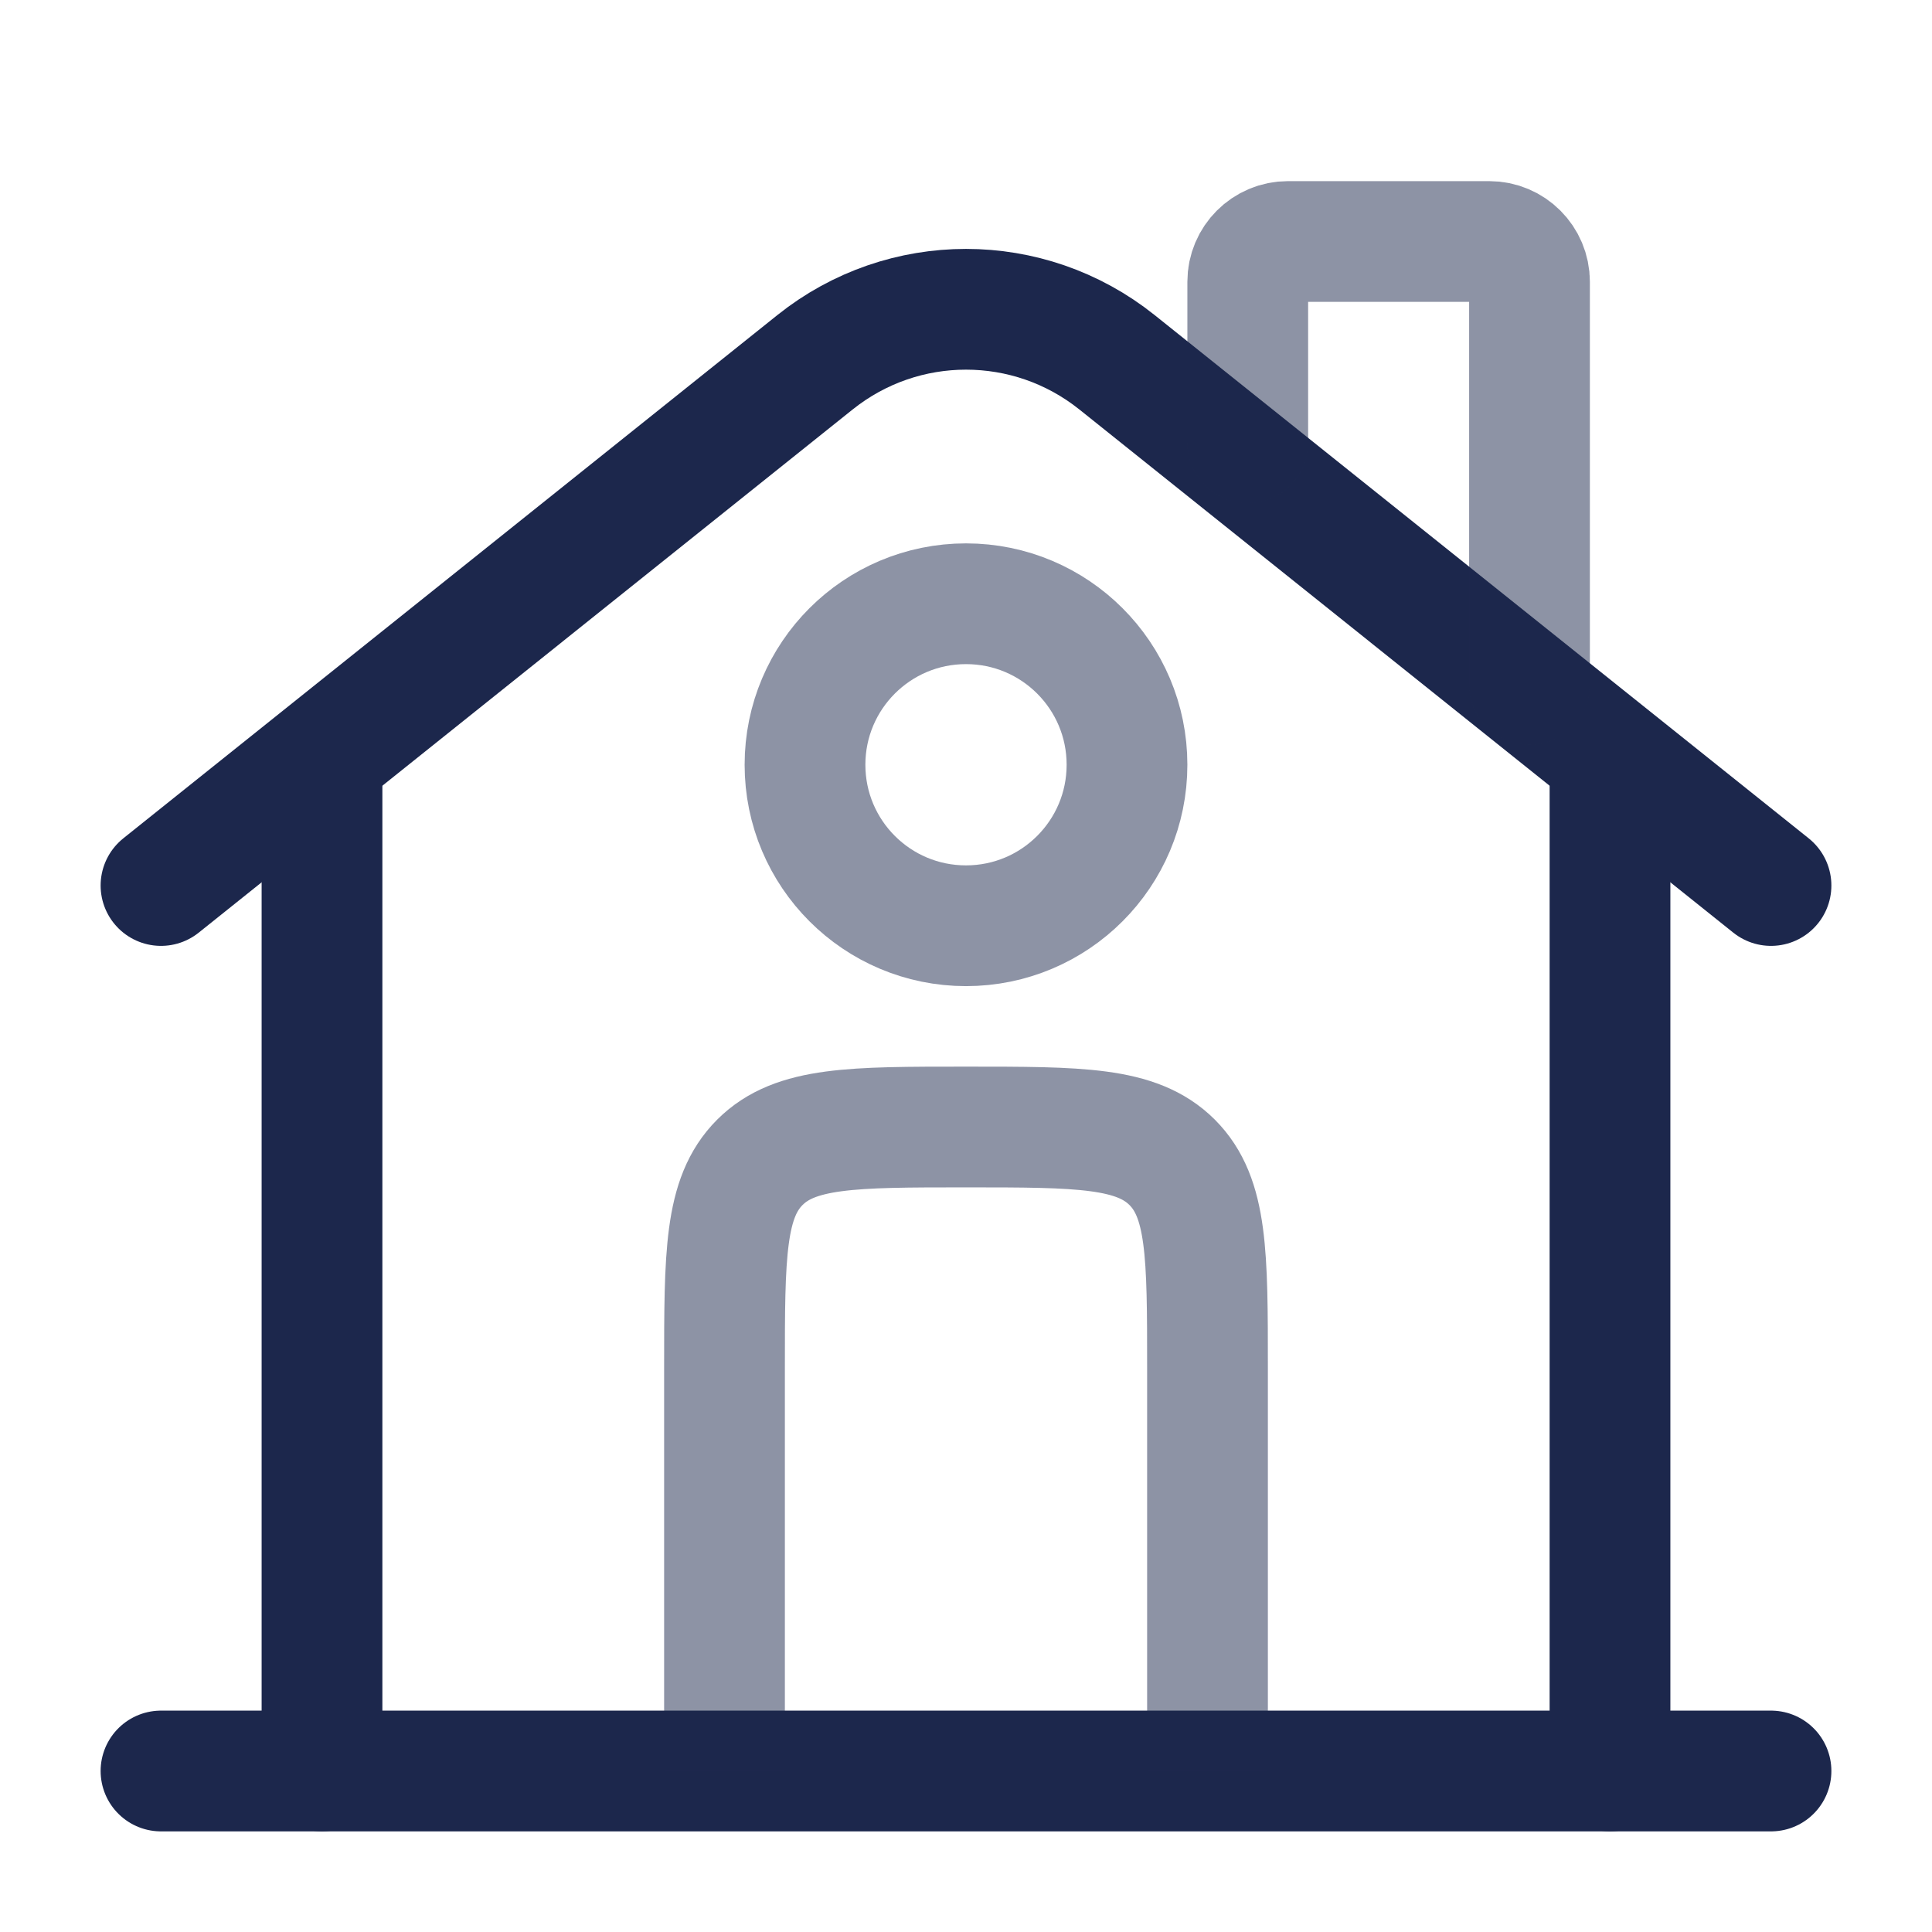
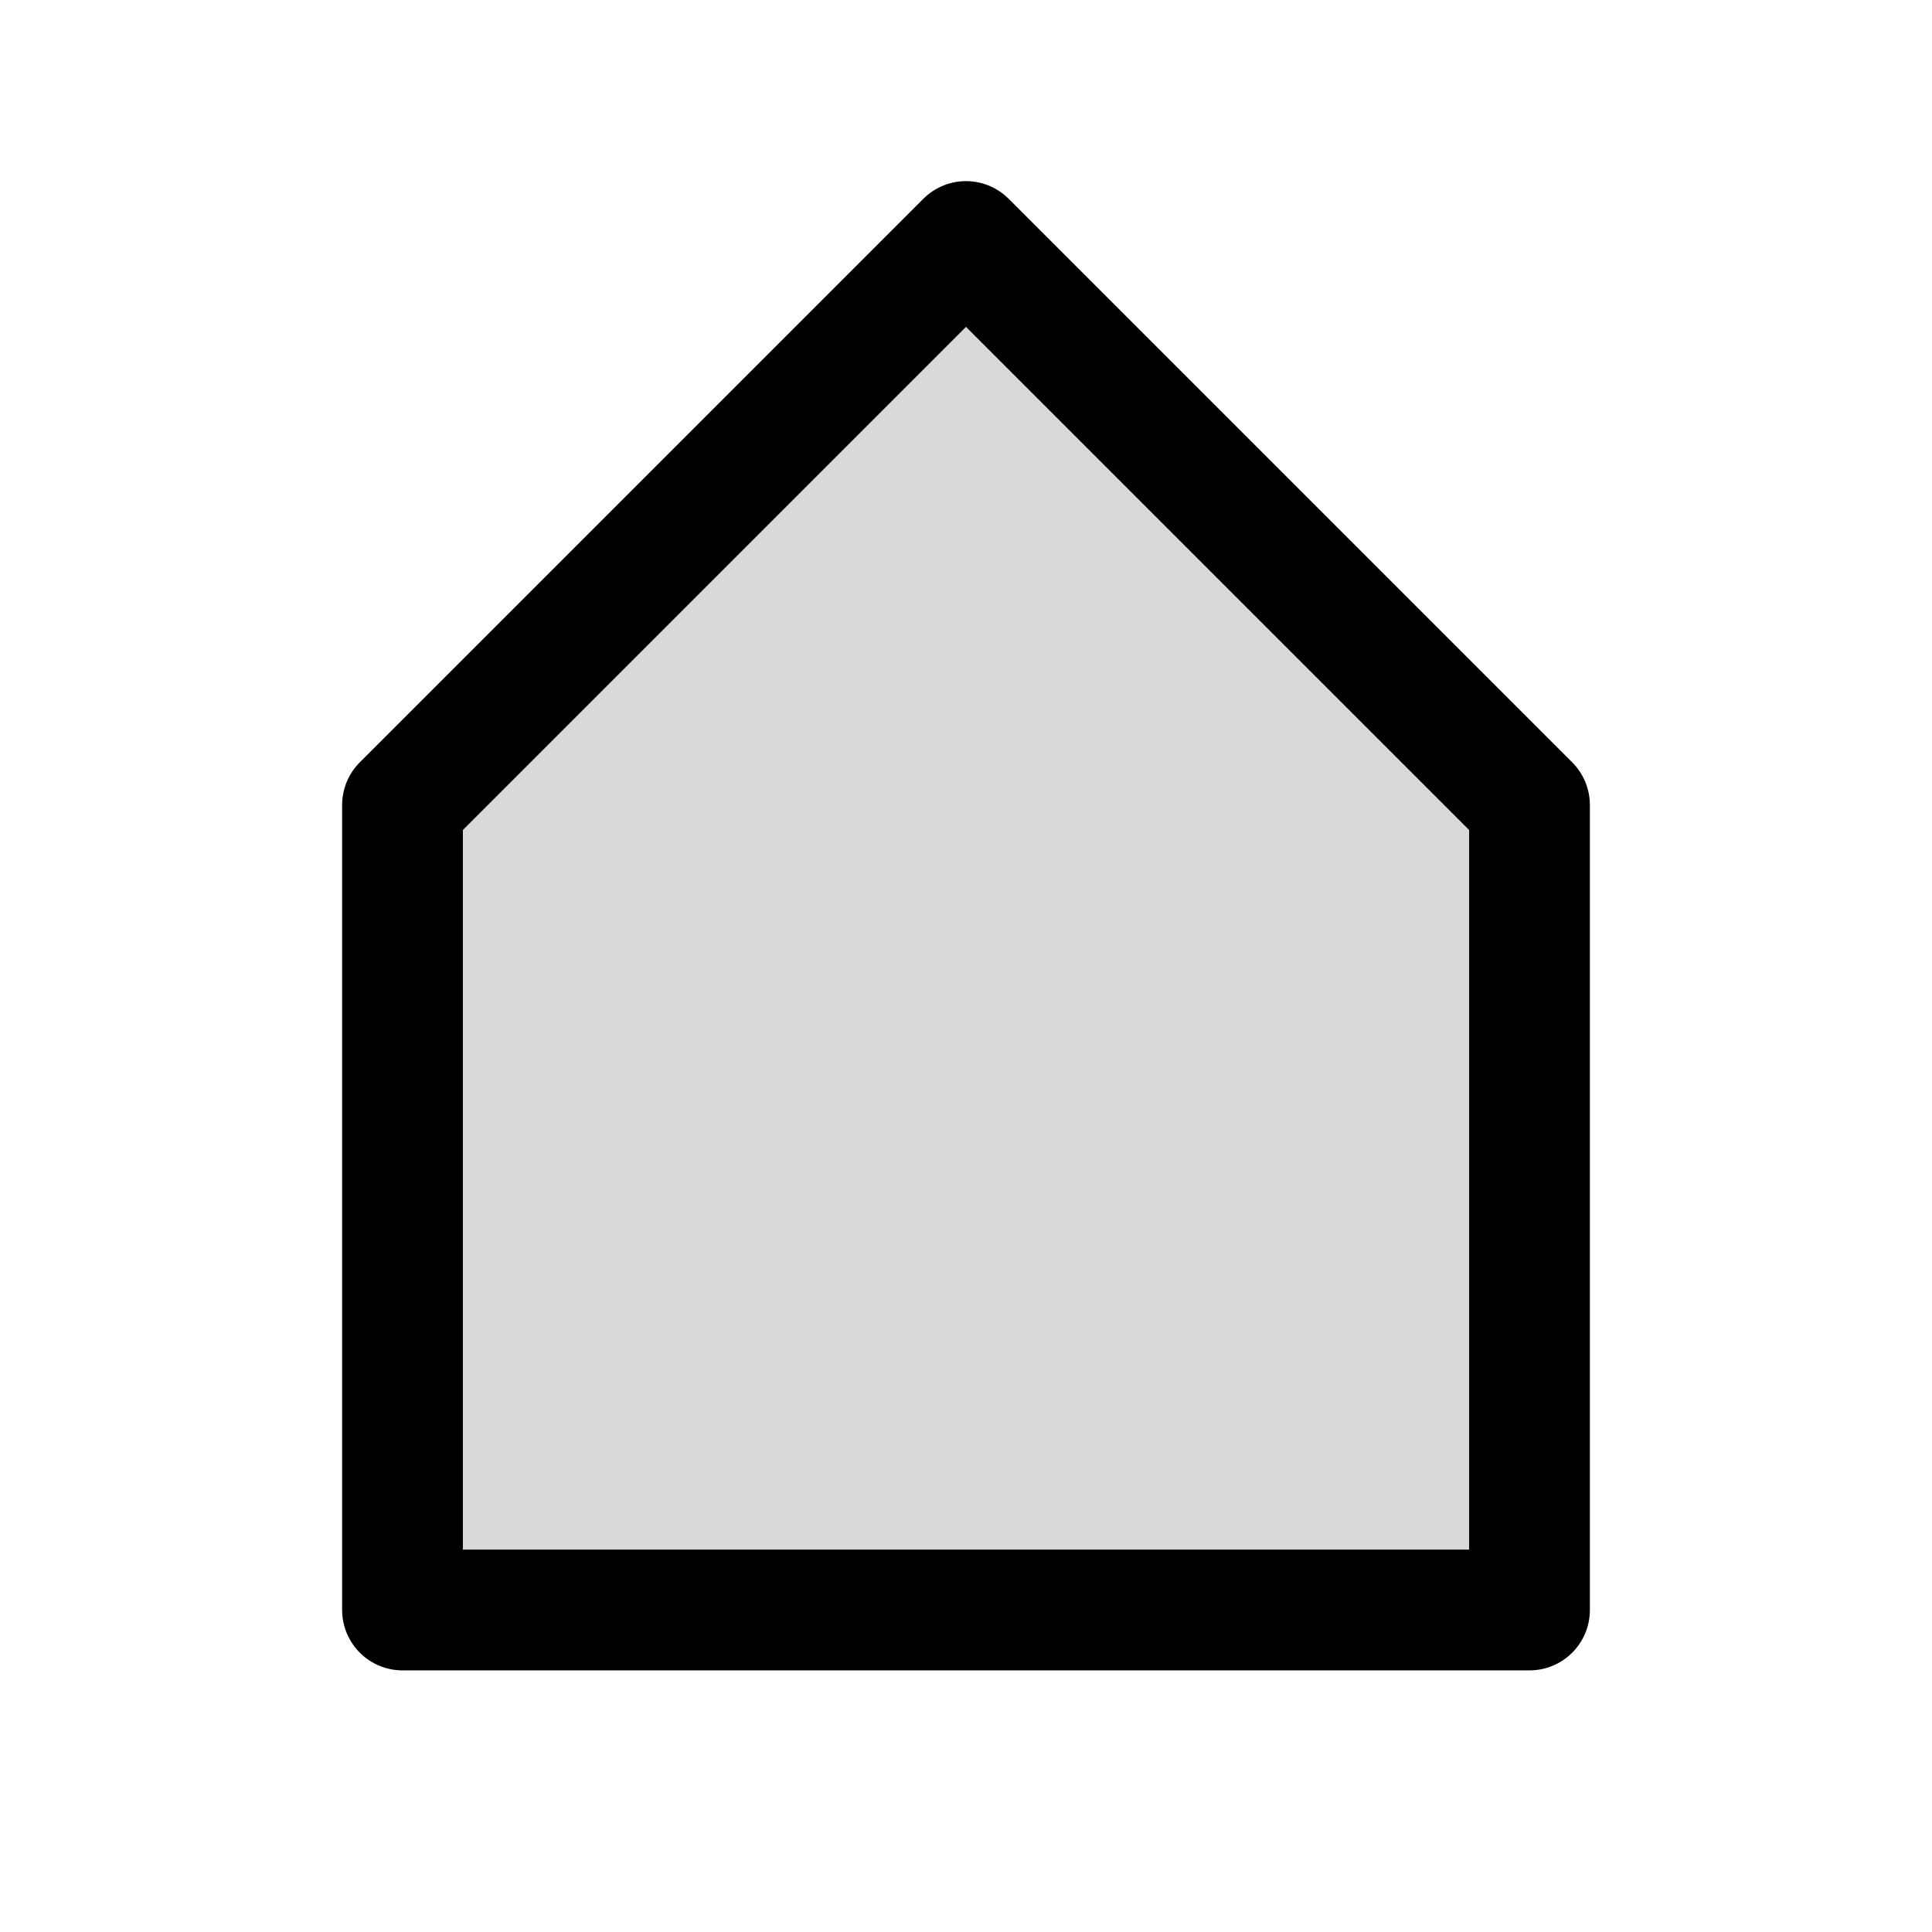
<svg xmlns="http://www.w3.org/2000/svg" width="800px" height="800px" viewBox="0 0 24 24" fill="none">
-   <path d="M22 22L2 22" stroke="#1C274C" stroke-width="1.5" stroke-linecap="round" />
-   <path d="M2 11L10.126 4.499C11.222 3.623 12.778 3.623 13.874 4.499L22 11" stroke="#1C274C" stroke-width="1.5" stroke-linecap="round" />
-   <path opacity="0.5" d="M15.5 5.5V3.5C15.5 3.224 15.724 3 16 3H18.5C18.776 3 19 3.224 19 3.5V8.5" stroke="#1C274C" stroke-width="1.5" stroke-linecap="round" />
-   <path d="M4 22V9.5" stroke="#1C274C" stroke-width="1.5" stroke-linecap="round" />
-   <path d="M20 22V9.5" stroke="#1C274C" stroke-width="1.5" stroke-linecap="round" />
-   <path opacity="0.5" d="M15 22V17C15 15.586 15 14.879 14.561 14.439C14.121 14 13.414 14 12 14C10.586 14 9.879 14 9.439 14.439C9 14.879 9 15.586 9 17V22" stroke="#1C274C" stroke-width="1.5" />
-   <path opacity="0.5" d="M14 9.5C14 10.605 13.105 11.5 12 11.5C10.895 11.5 10 10.605 10 9.5C10 8.395 10.895 7.5 12 7.5C13.105 7.5 14 8.395 14 9.5Z" stroke="#1C274C" stroke-width="1.5" />
+   <path opacity="0.15" d="M5 10L12 3L19 10L19 20H5L5 10Z" fill="#000000" />
+   <path d="M5 10L12 3L19 10L19 20H5L5 10Z" stroke="#000000" stroke-width="1.5" stroke-linecap="round" stroke-linejoin="round" />
</svg>
